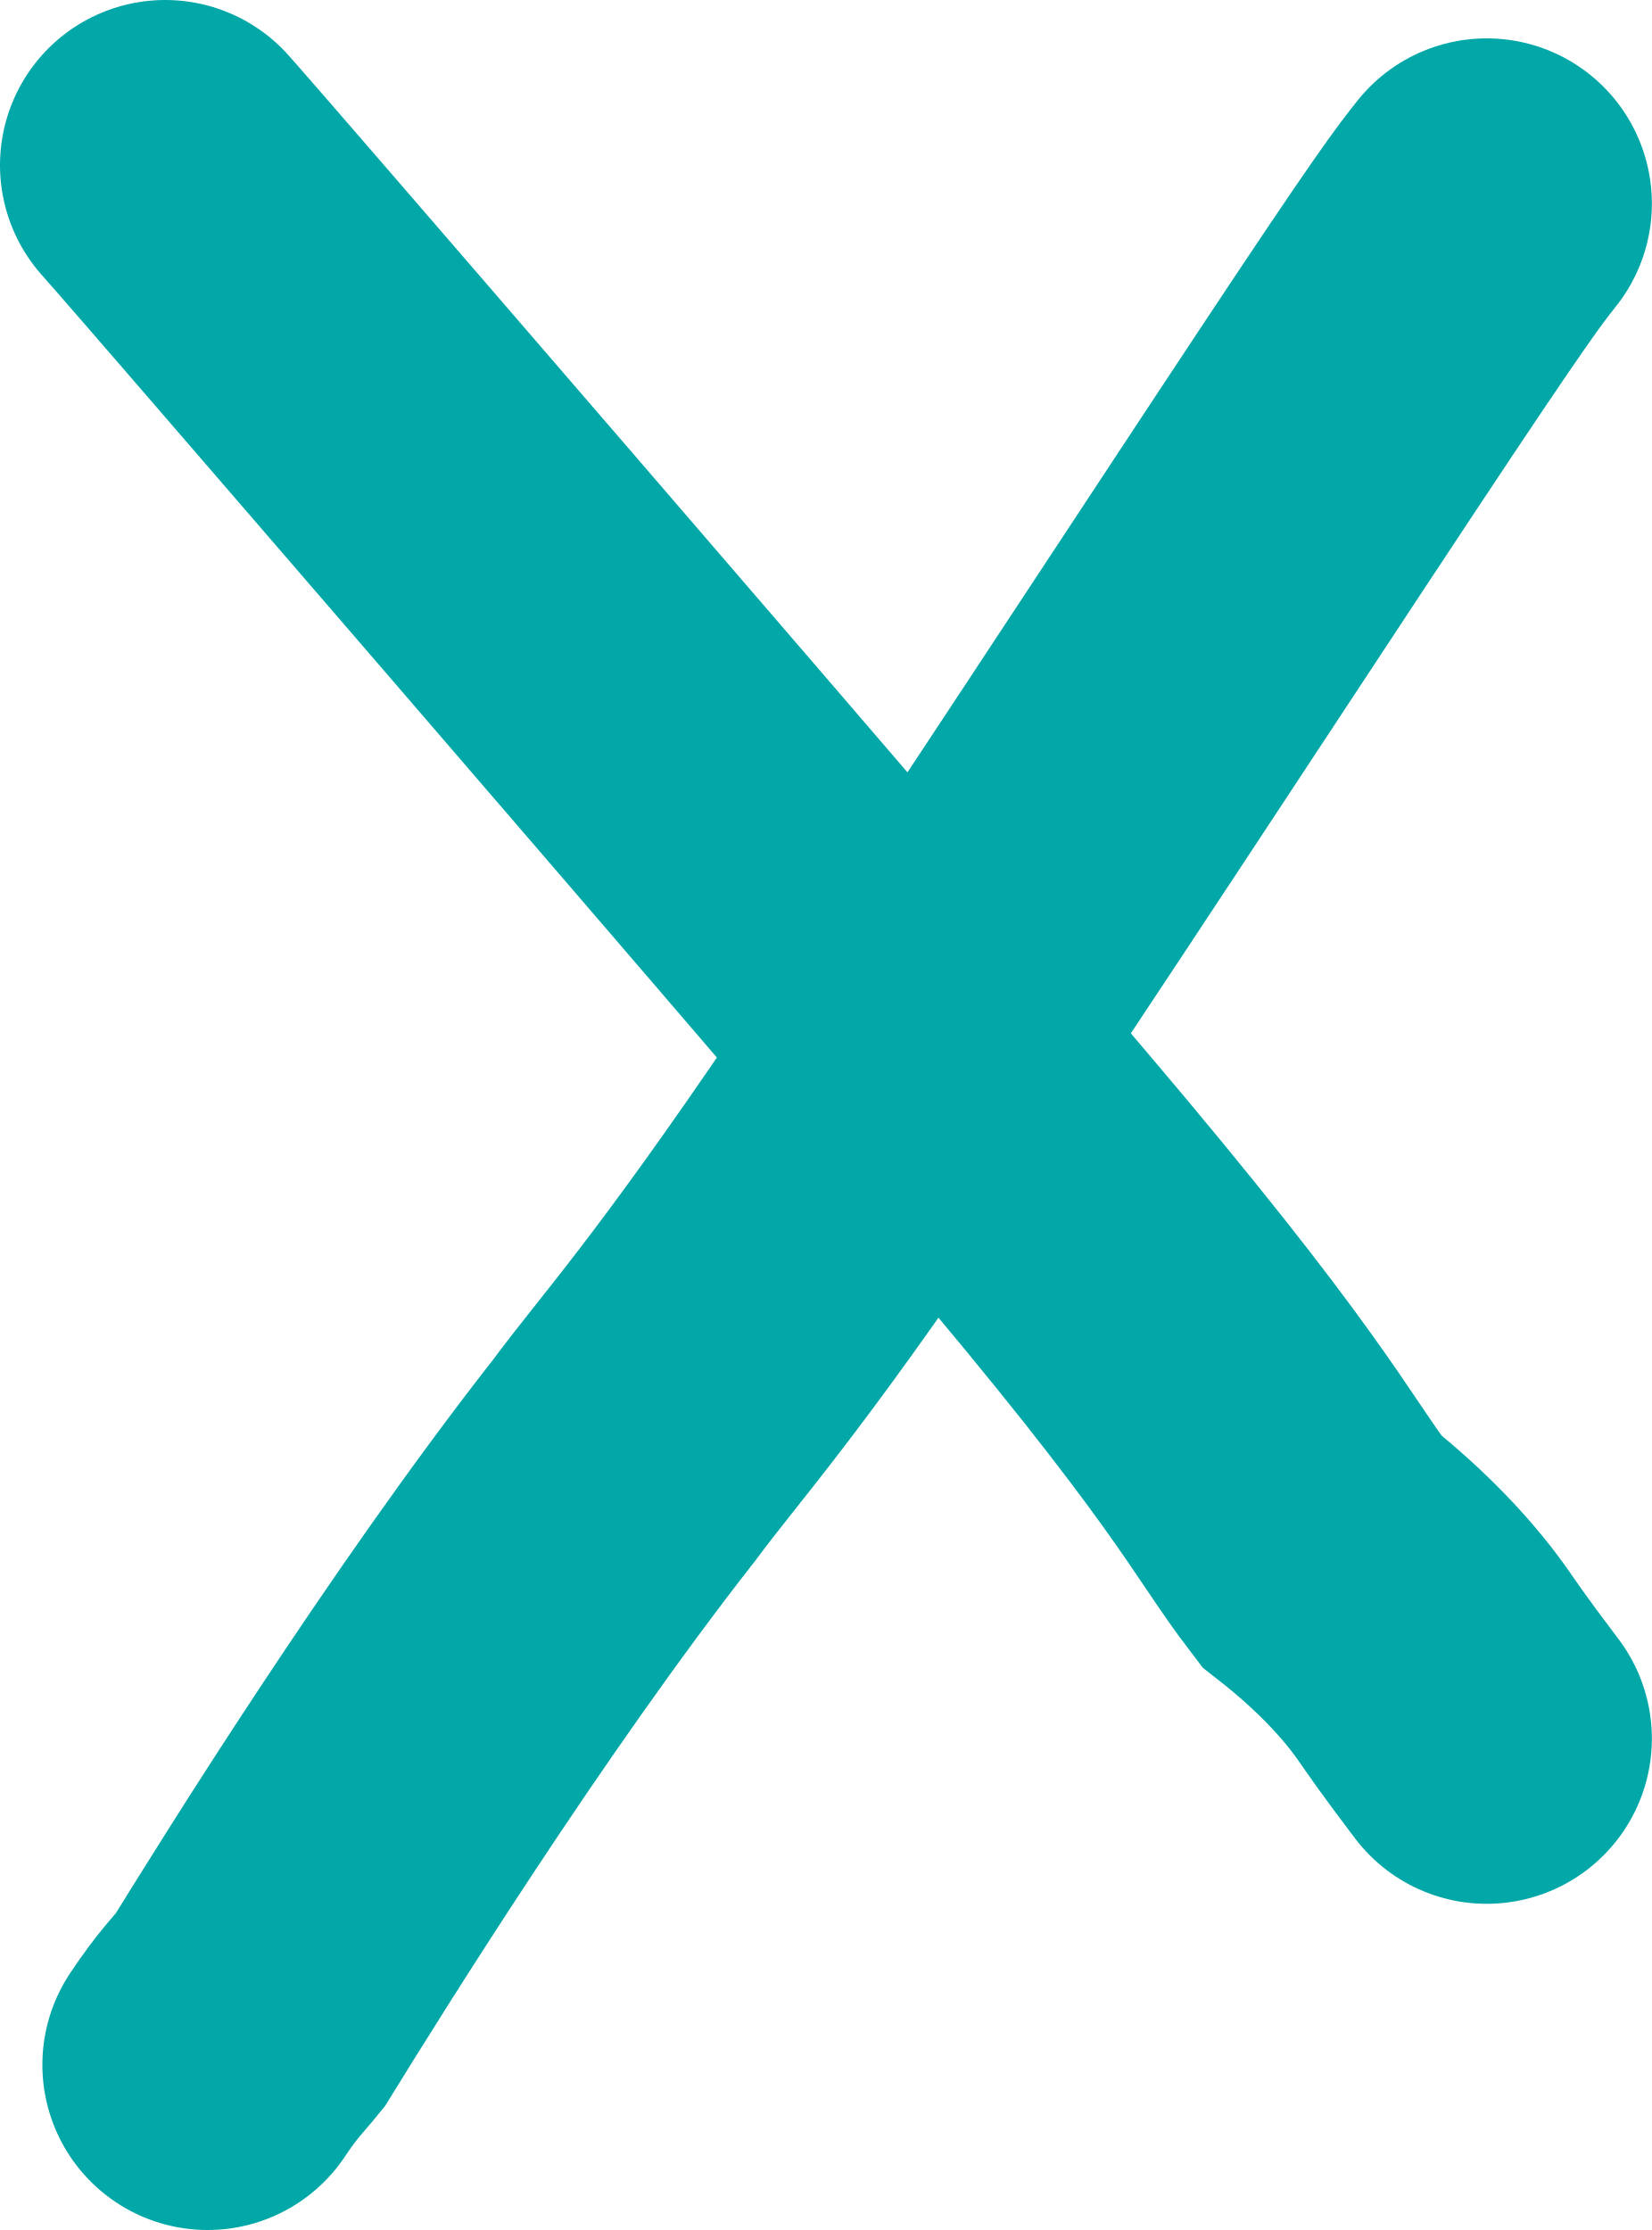
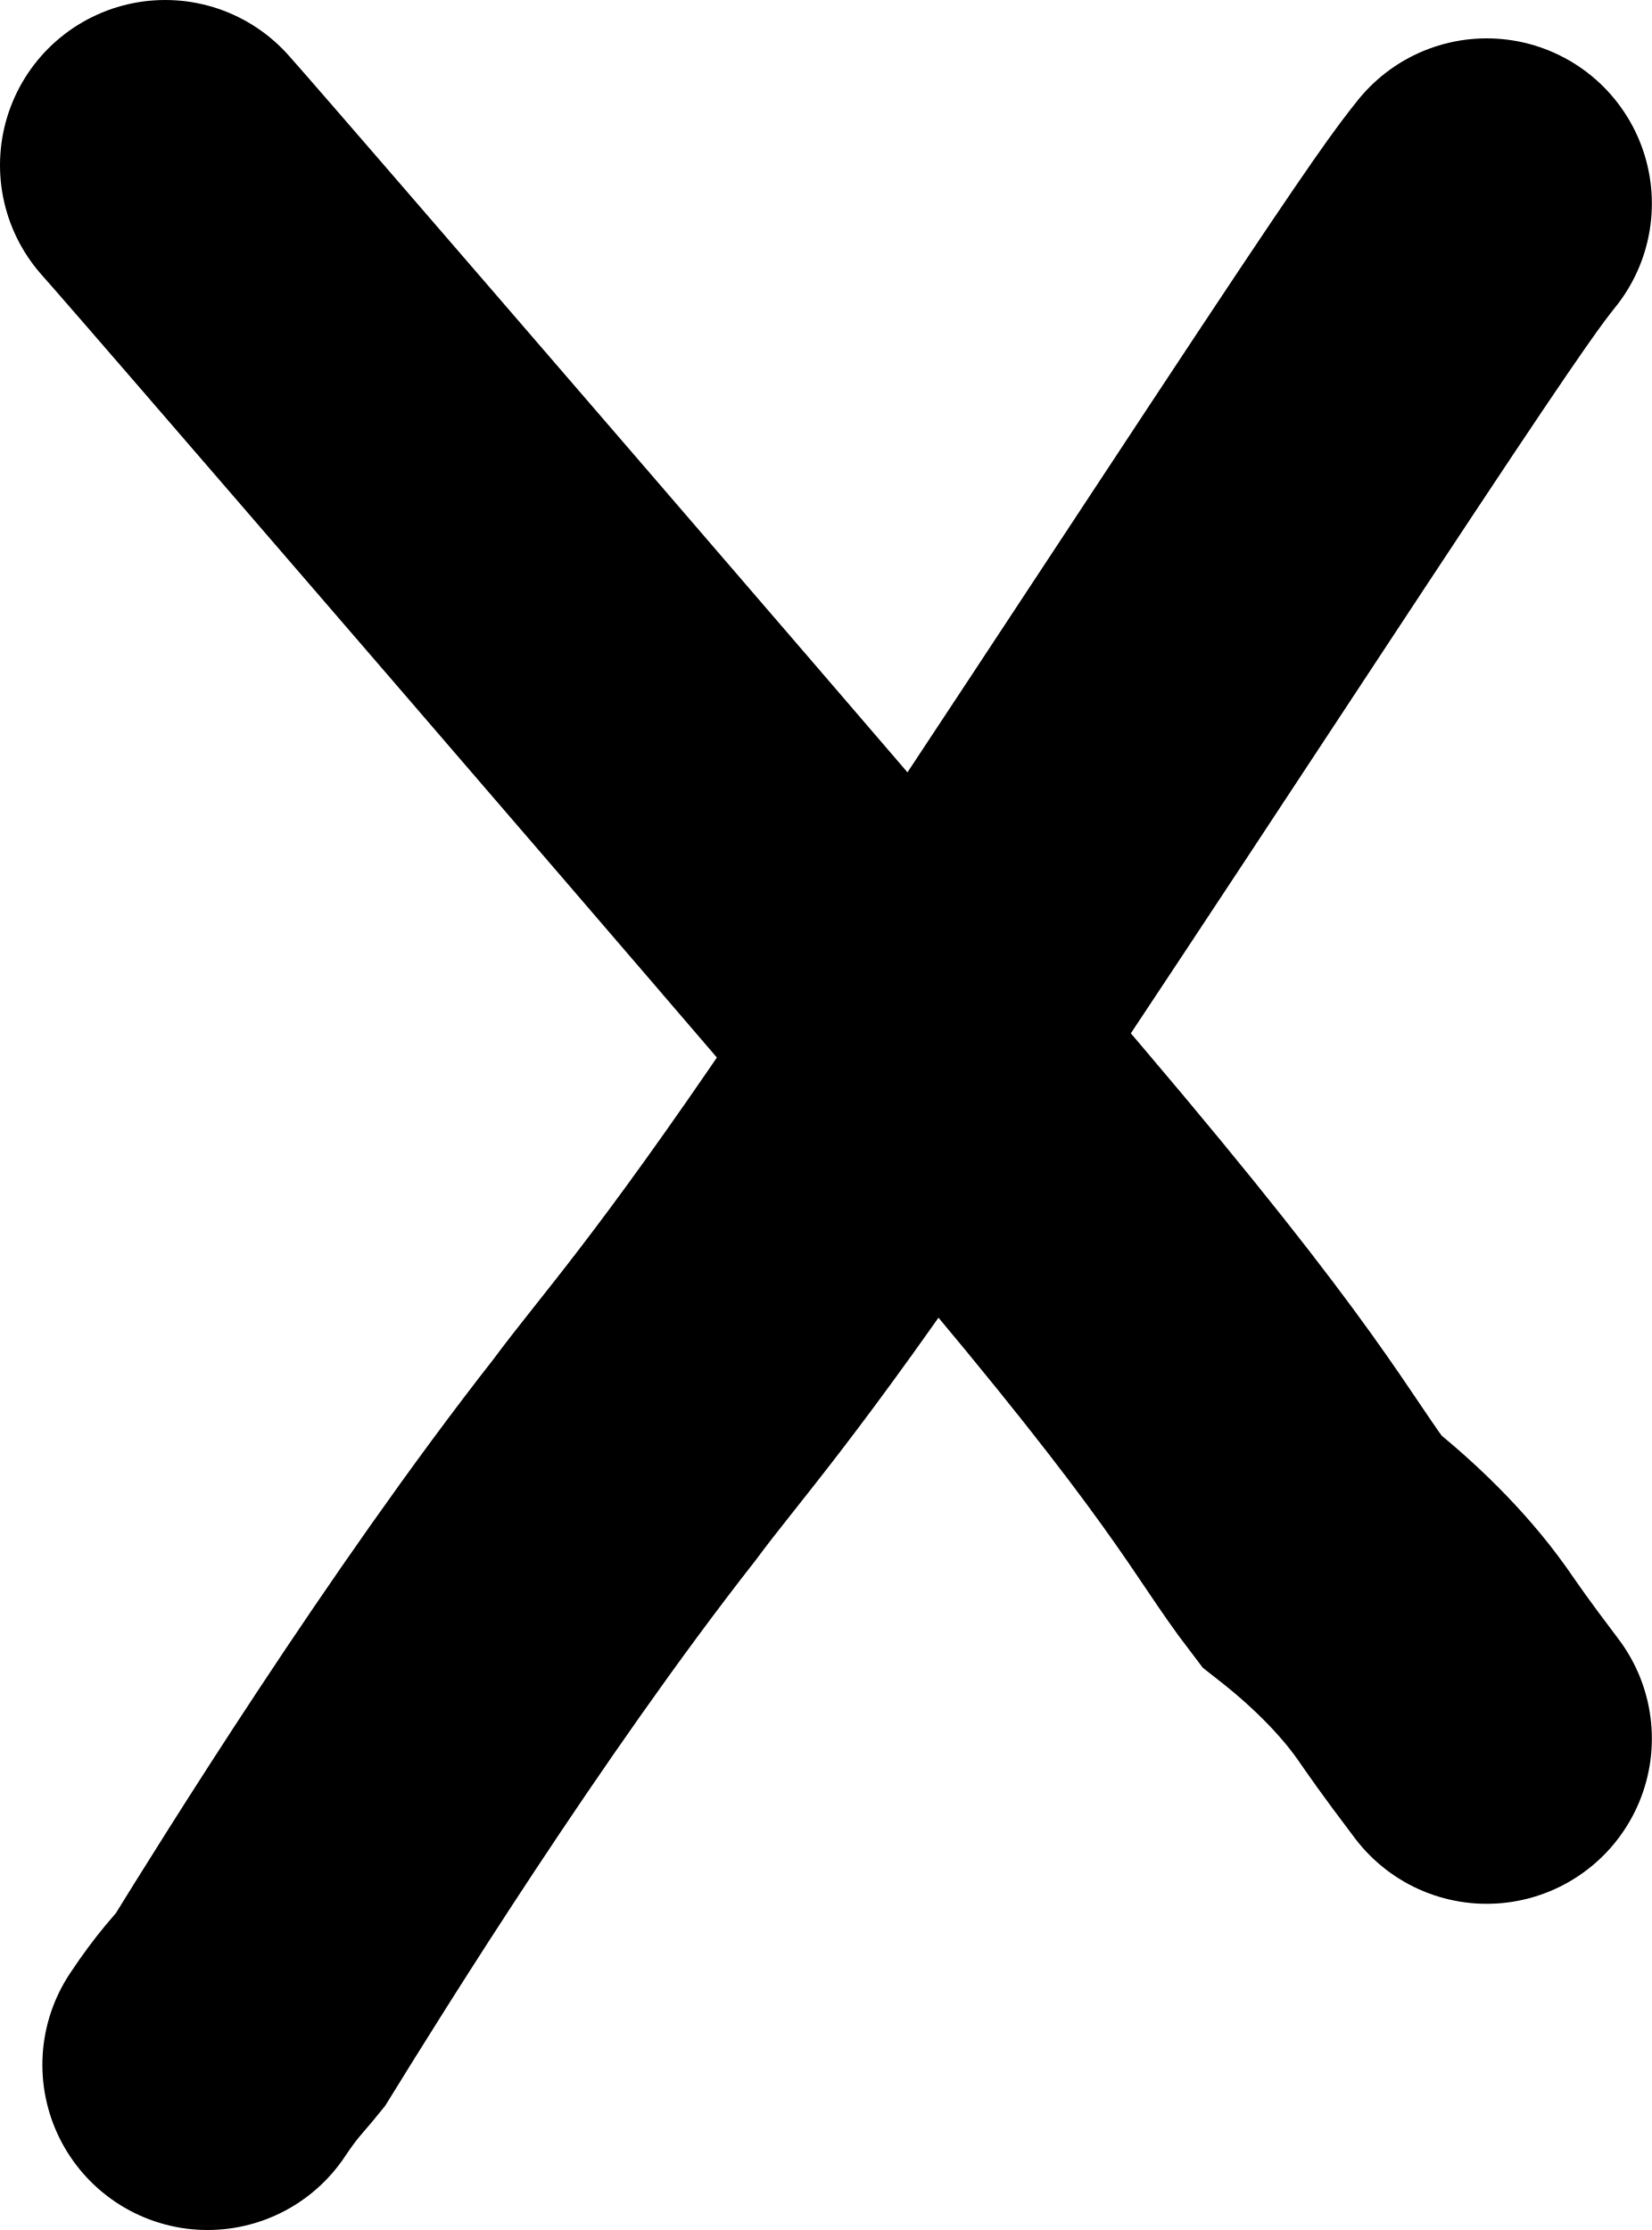
<svg xmlns="http://www.w3.org/2000/svg" width="40" height="54" viewBox="0 0 40 54" fill="none">
-   <path d="M36 4.929C35.594 5.44 35.188 5.952 32.339 10.253C29.489 14.554 24.209 22.629 21.151 27.147C17.567 32.441 16.244 33.833 15.12 35.352C11.264 40.27 7.29 46.679 6.055 48.678C5.781 49.017 5.51 49.272 5.026 50M4 4C4.406 4.46 4.812 4.92 8.812 9.553C12.812 14.185 20.394 22.976 24.57 27.888C30.25 34.569 30.732 35.9 31.994 37.551C32.981 38.325 33.945 39.256 34.662 40.261C34.972 40.704 35.175 41.011 36 42.101" stroke="#02A7A8" stroke-width="8" stroke-linecap="round" />
+   <path d="M36 4.929C35.594 5.44 35.188 5.952 32.339 10.253C29.489 14.554 24.209 22.629 21.151 27.147C17.567 32.441 16.244 33.833 15.12 35.352C11.264 40.27 7.29 46.679 6.055 48.678C5.781 49.017 5.51 49.272 5.026 50M4 4C4.406 4.46 4.812 4.92 8.812 9.553C12.812 14.185 20.394 22.976 24.57 27.888C30.25 34.569 30.732 35.9 31.994 37.551C32.981 38.325 33.945 39.256 34.662 40.261C34.972 40.704 35.175 41.011 36 42.101" stroke="currentColor" stroke-width="8" stroke-linecap="round" />
</svg>
